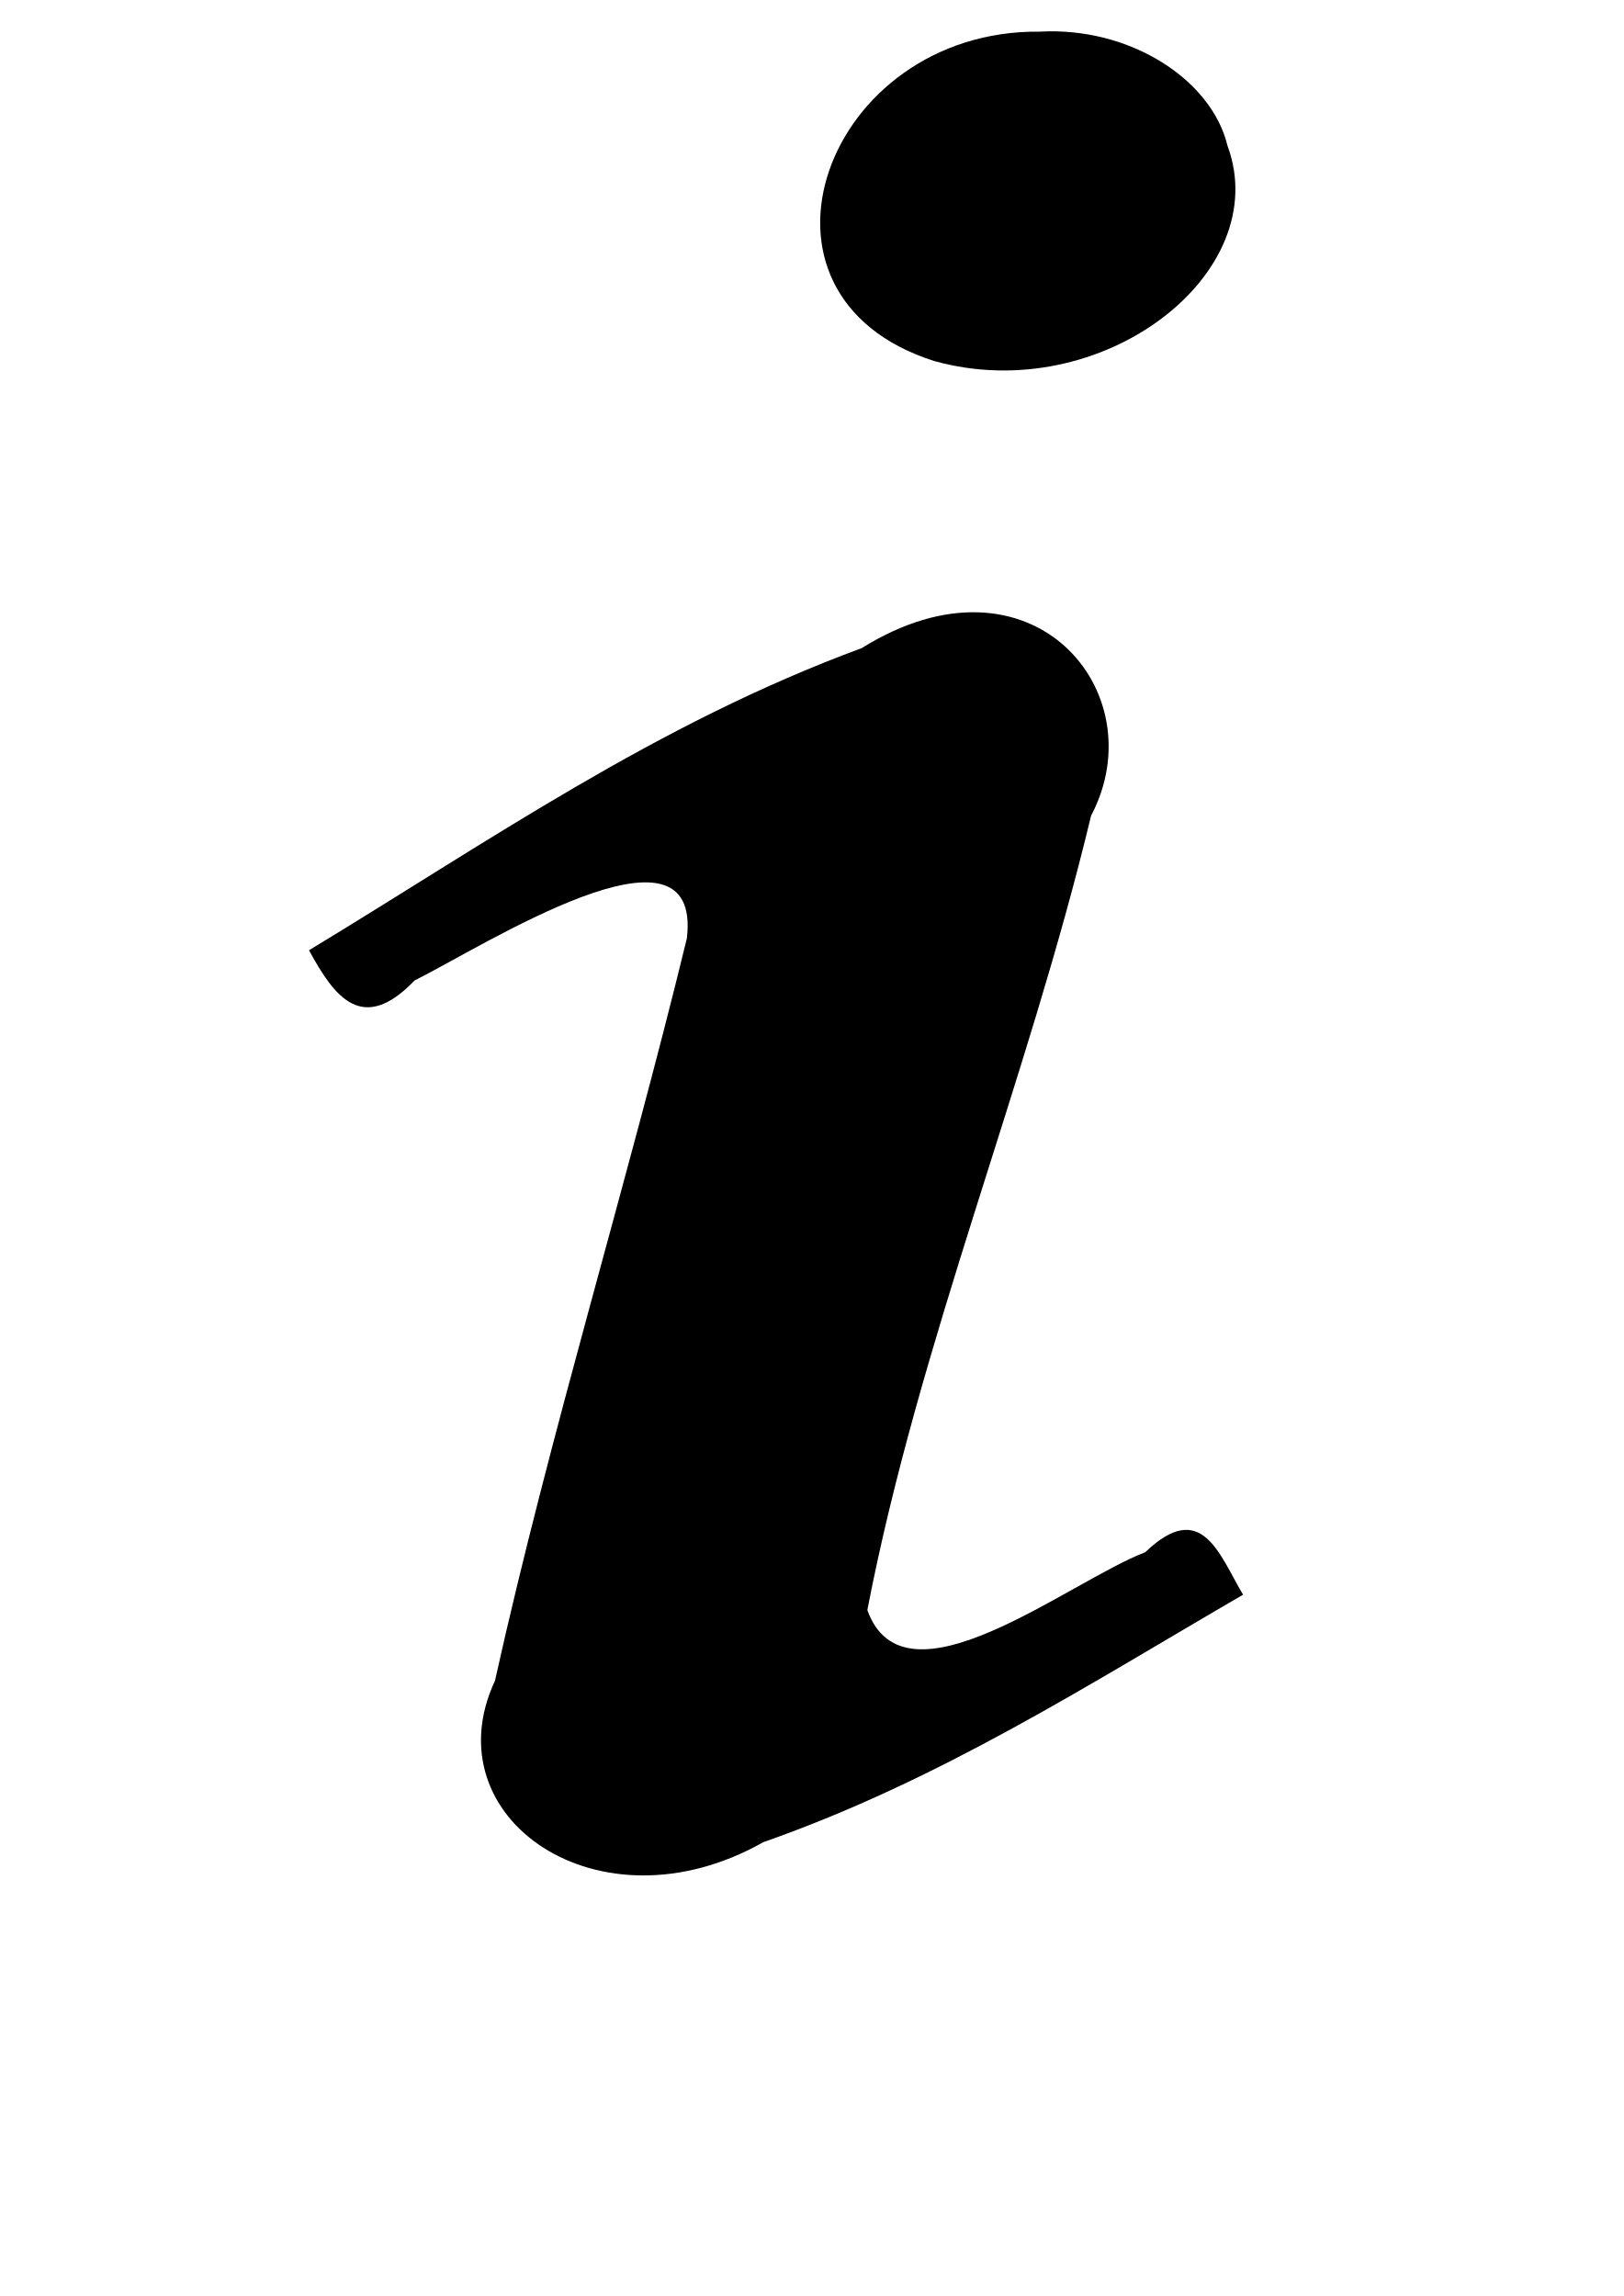
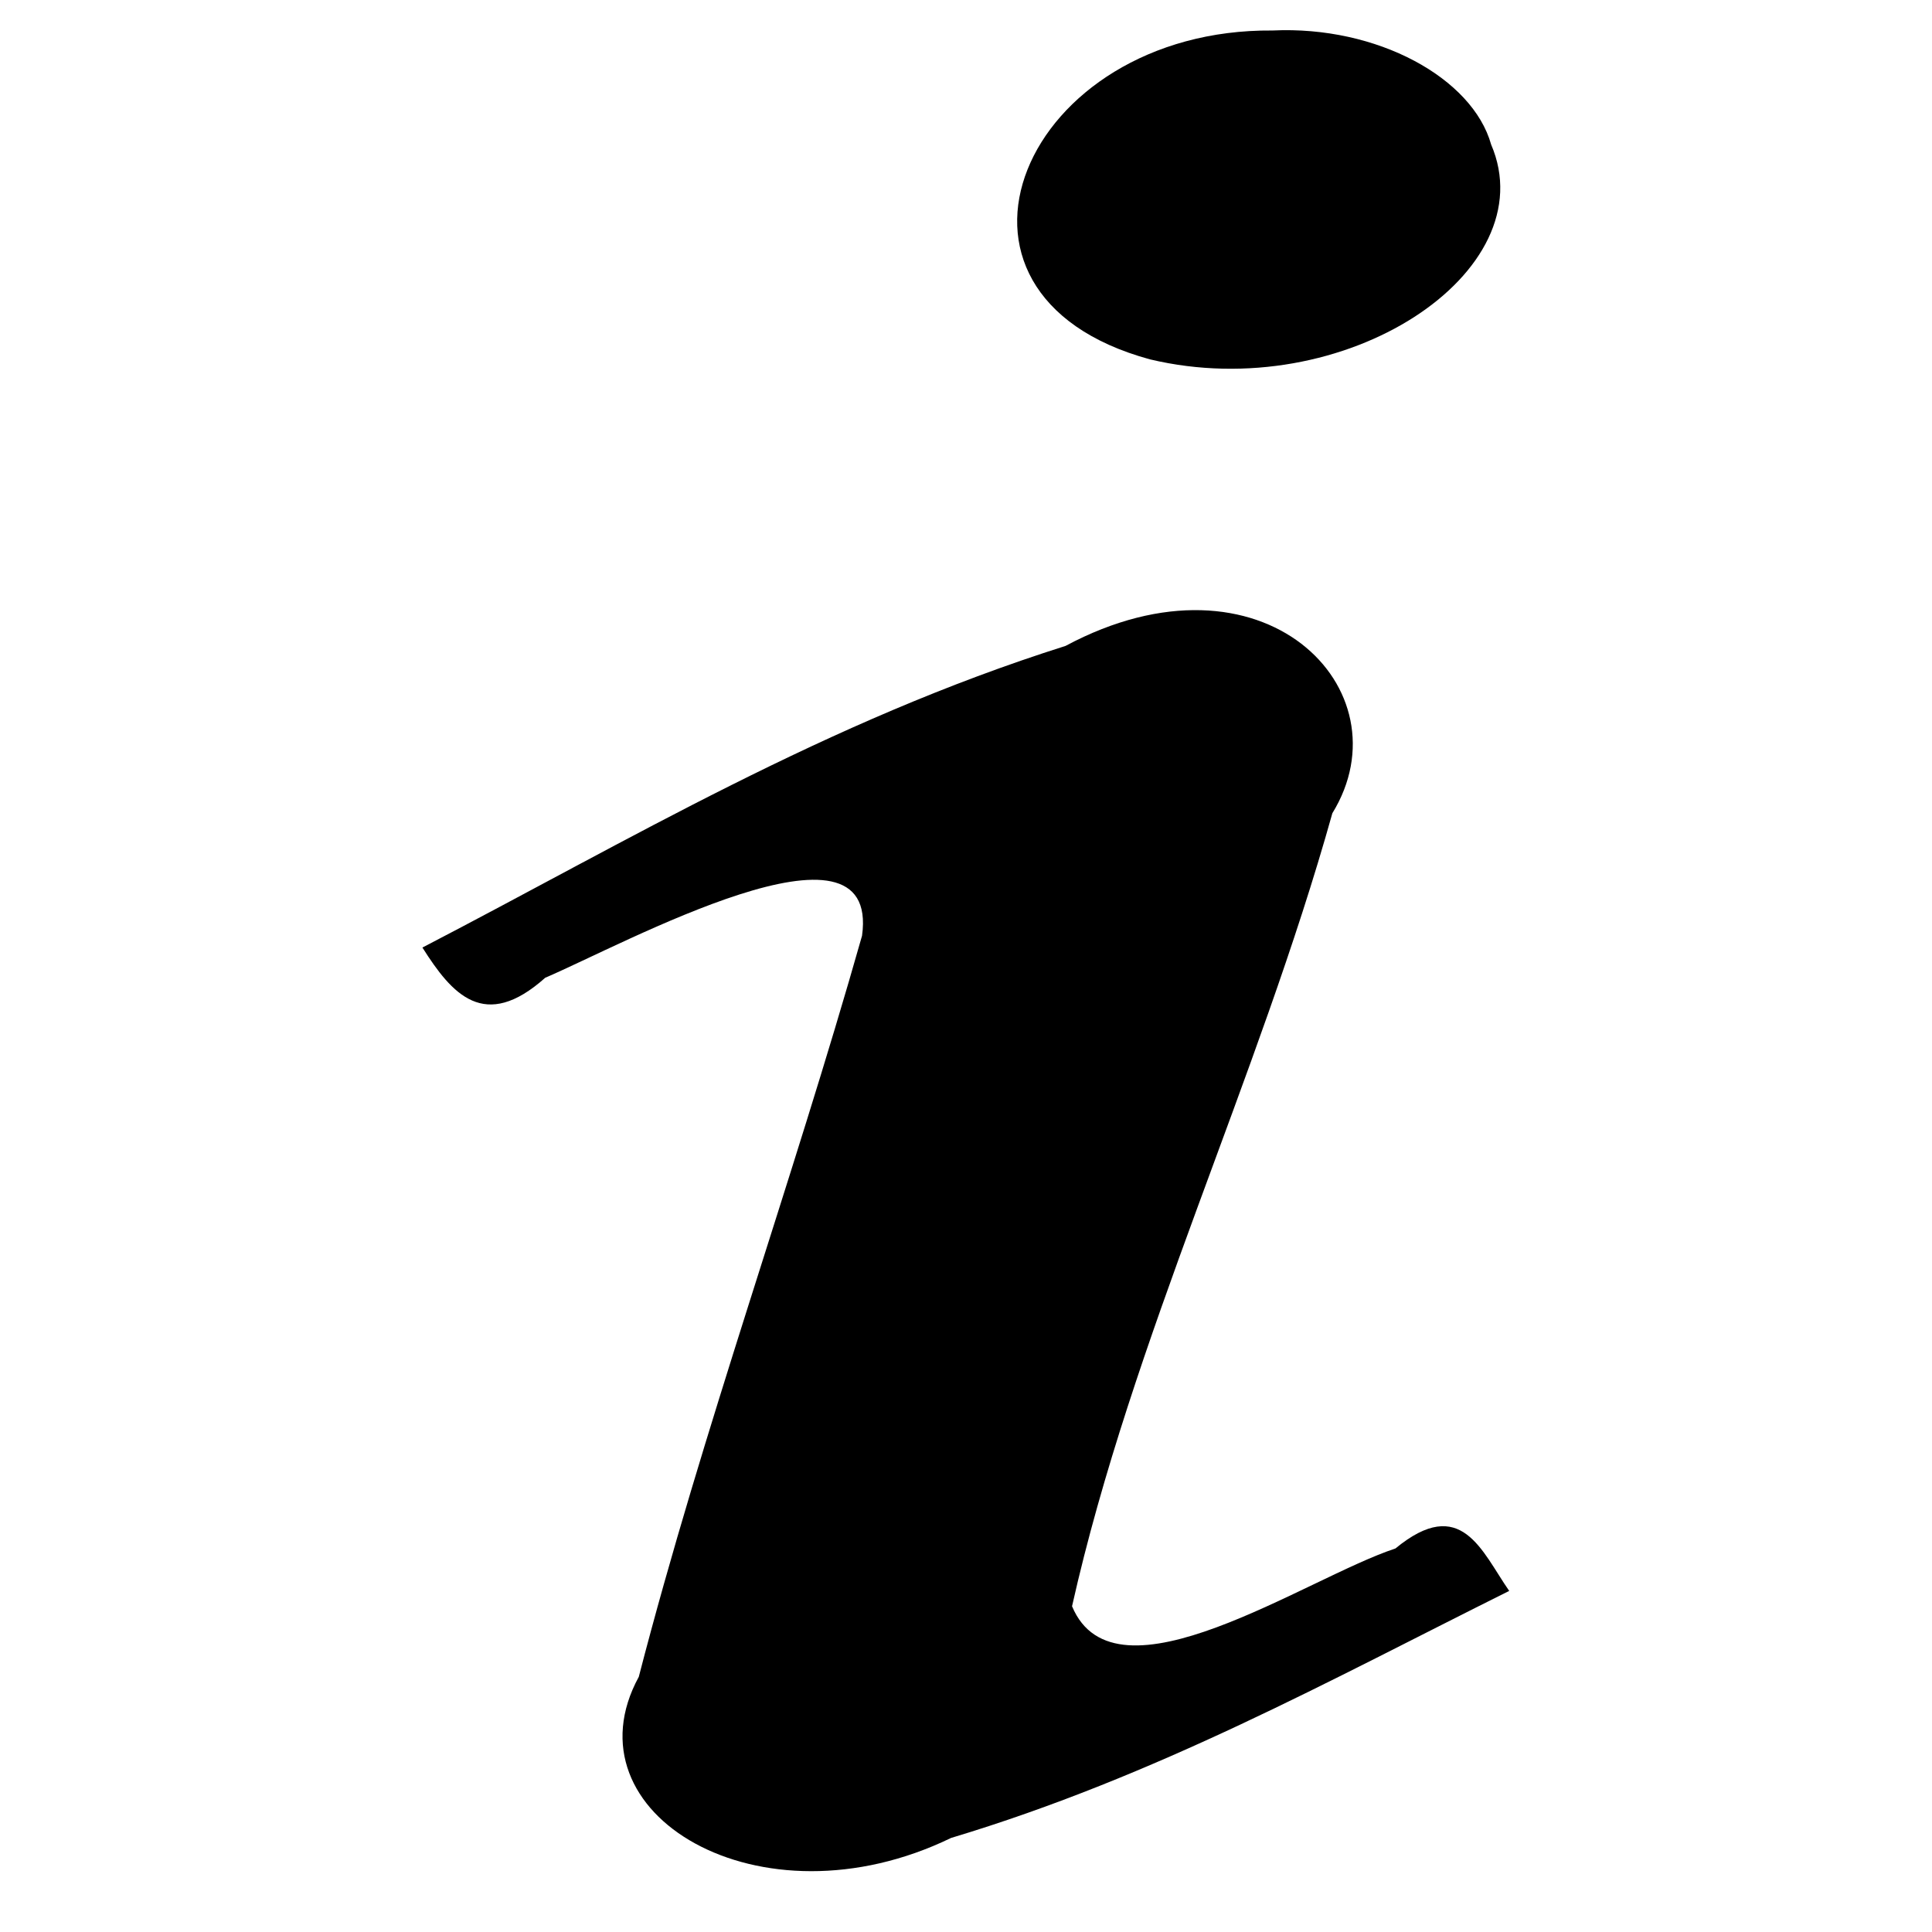
- <svg xmlns="http://www.w3.org/2000/svg" width="595.277pt" height="841.891pt" id="svg2" version="1.1">
+ <svg xmlns="http://www.w3.org/2000/svg" width="16" height="16" id="svg2" version="1.1">
  <defs id="defs4" />
-   <g id="layer0" transform="matrix(1,0,0,0.9224287,0,1.200059)">
+   <g id="layer0" transform="matrix(0.01971178,0,0,0.01559867,0.520843,0.01126753)">
    <g id="g4314" transform="translate(212.946,163.839)" style="fill:none">
      <path id="path3536" transform="translate(-61.9006,-148.543)" d="m 0,487.048 c 12.443,24.828 26.063,44.836 51.619,16.019 C 84.185,485.573 192.482,410.026 184.704,480.779 155.218,612.203 117.891,742.51 90.906,874.249 59.539,946.936 141.764,1009.03 222.092,959.781 308.42,926.996 381.595,875.821 456.598,828.62 445.035,807.645 436.536,777.24 408.795,806.094 371.289,821.672 291.128,891.94 272.933,836.765 298.192,694.682 351.067,556.912 382.294,415.755 414.151,350.273 353.103,270.879 270.187,326.914 169.549,367.14 86.811,430.152 0,487.048 z M 357.158,0.174 C 252.436,-0.955 204.536,139.982 305.684,174.775 387.572,199.404 471.99,128.261 449.008,60.717 441.179,25.409 401.168,-2.475 357.159,0.174 z" style="fill:#000000" />
    </g>
  </g>
</svg>
